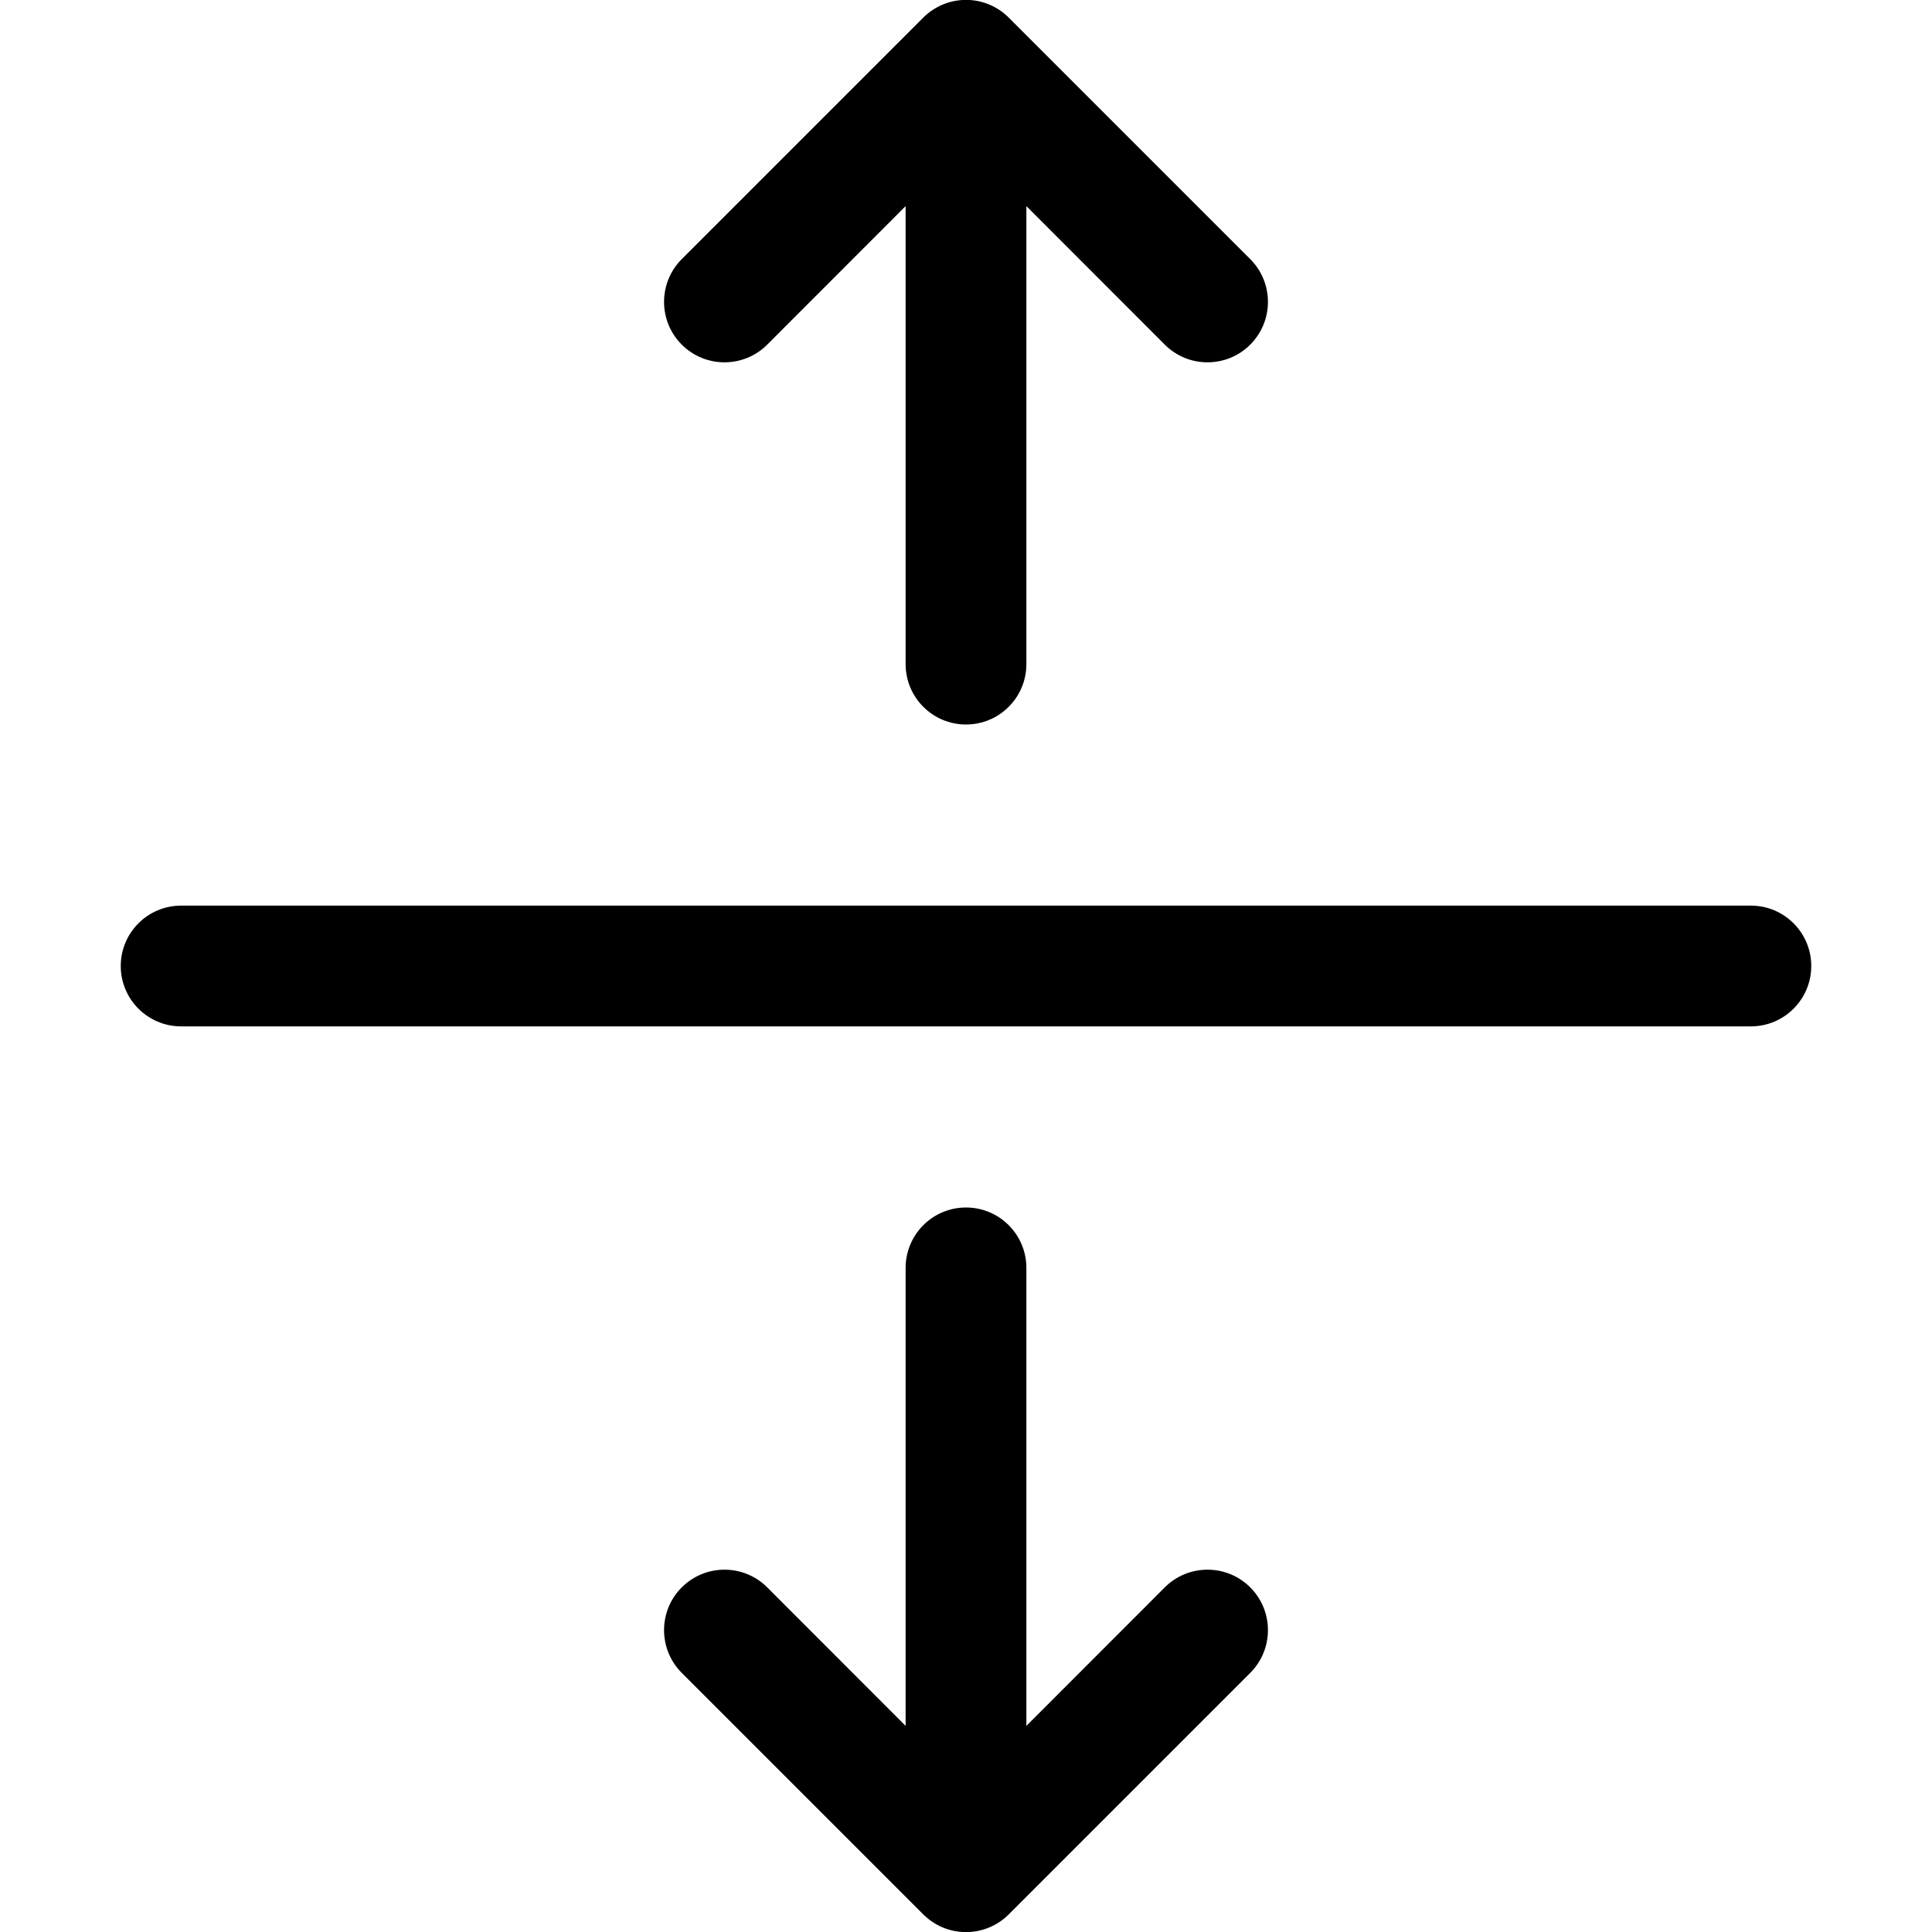
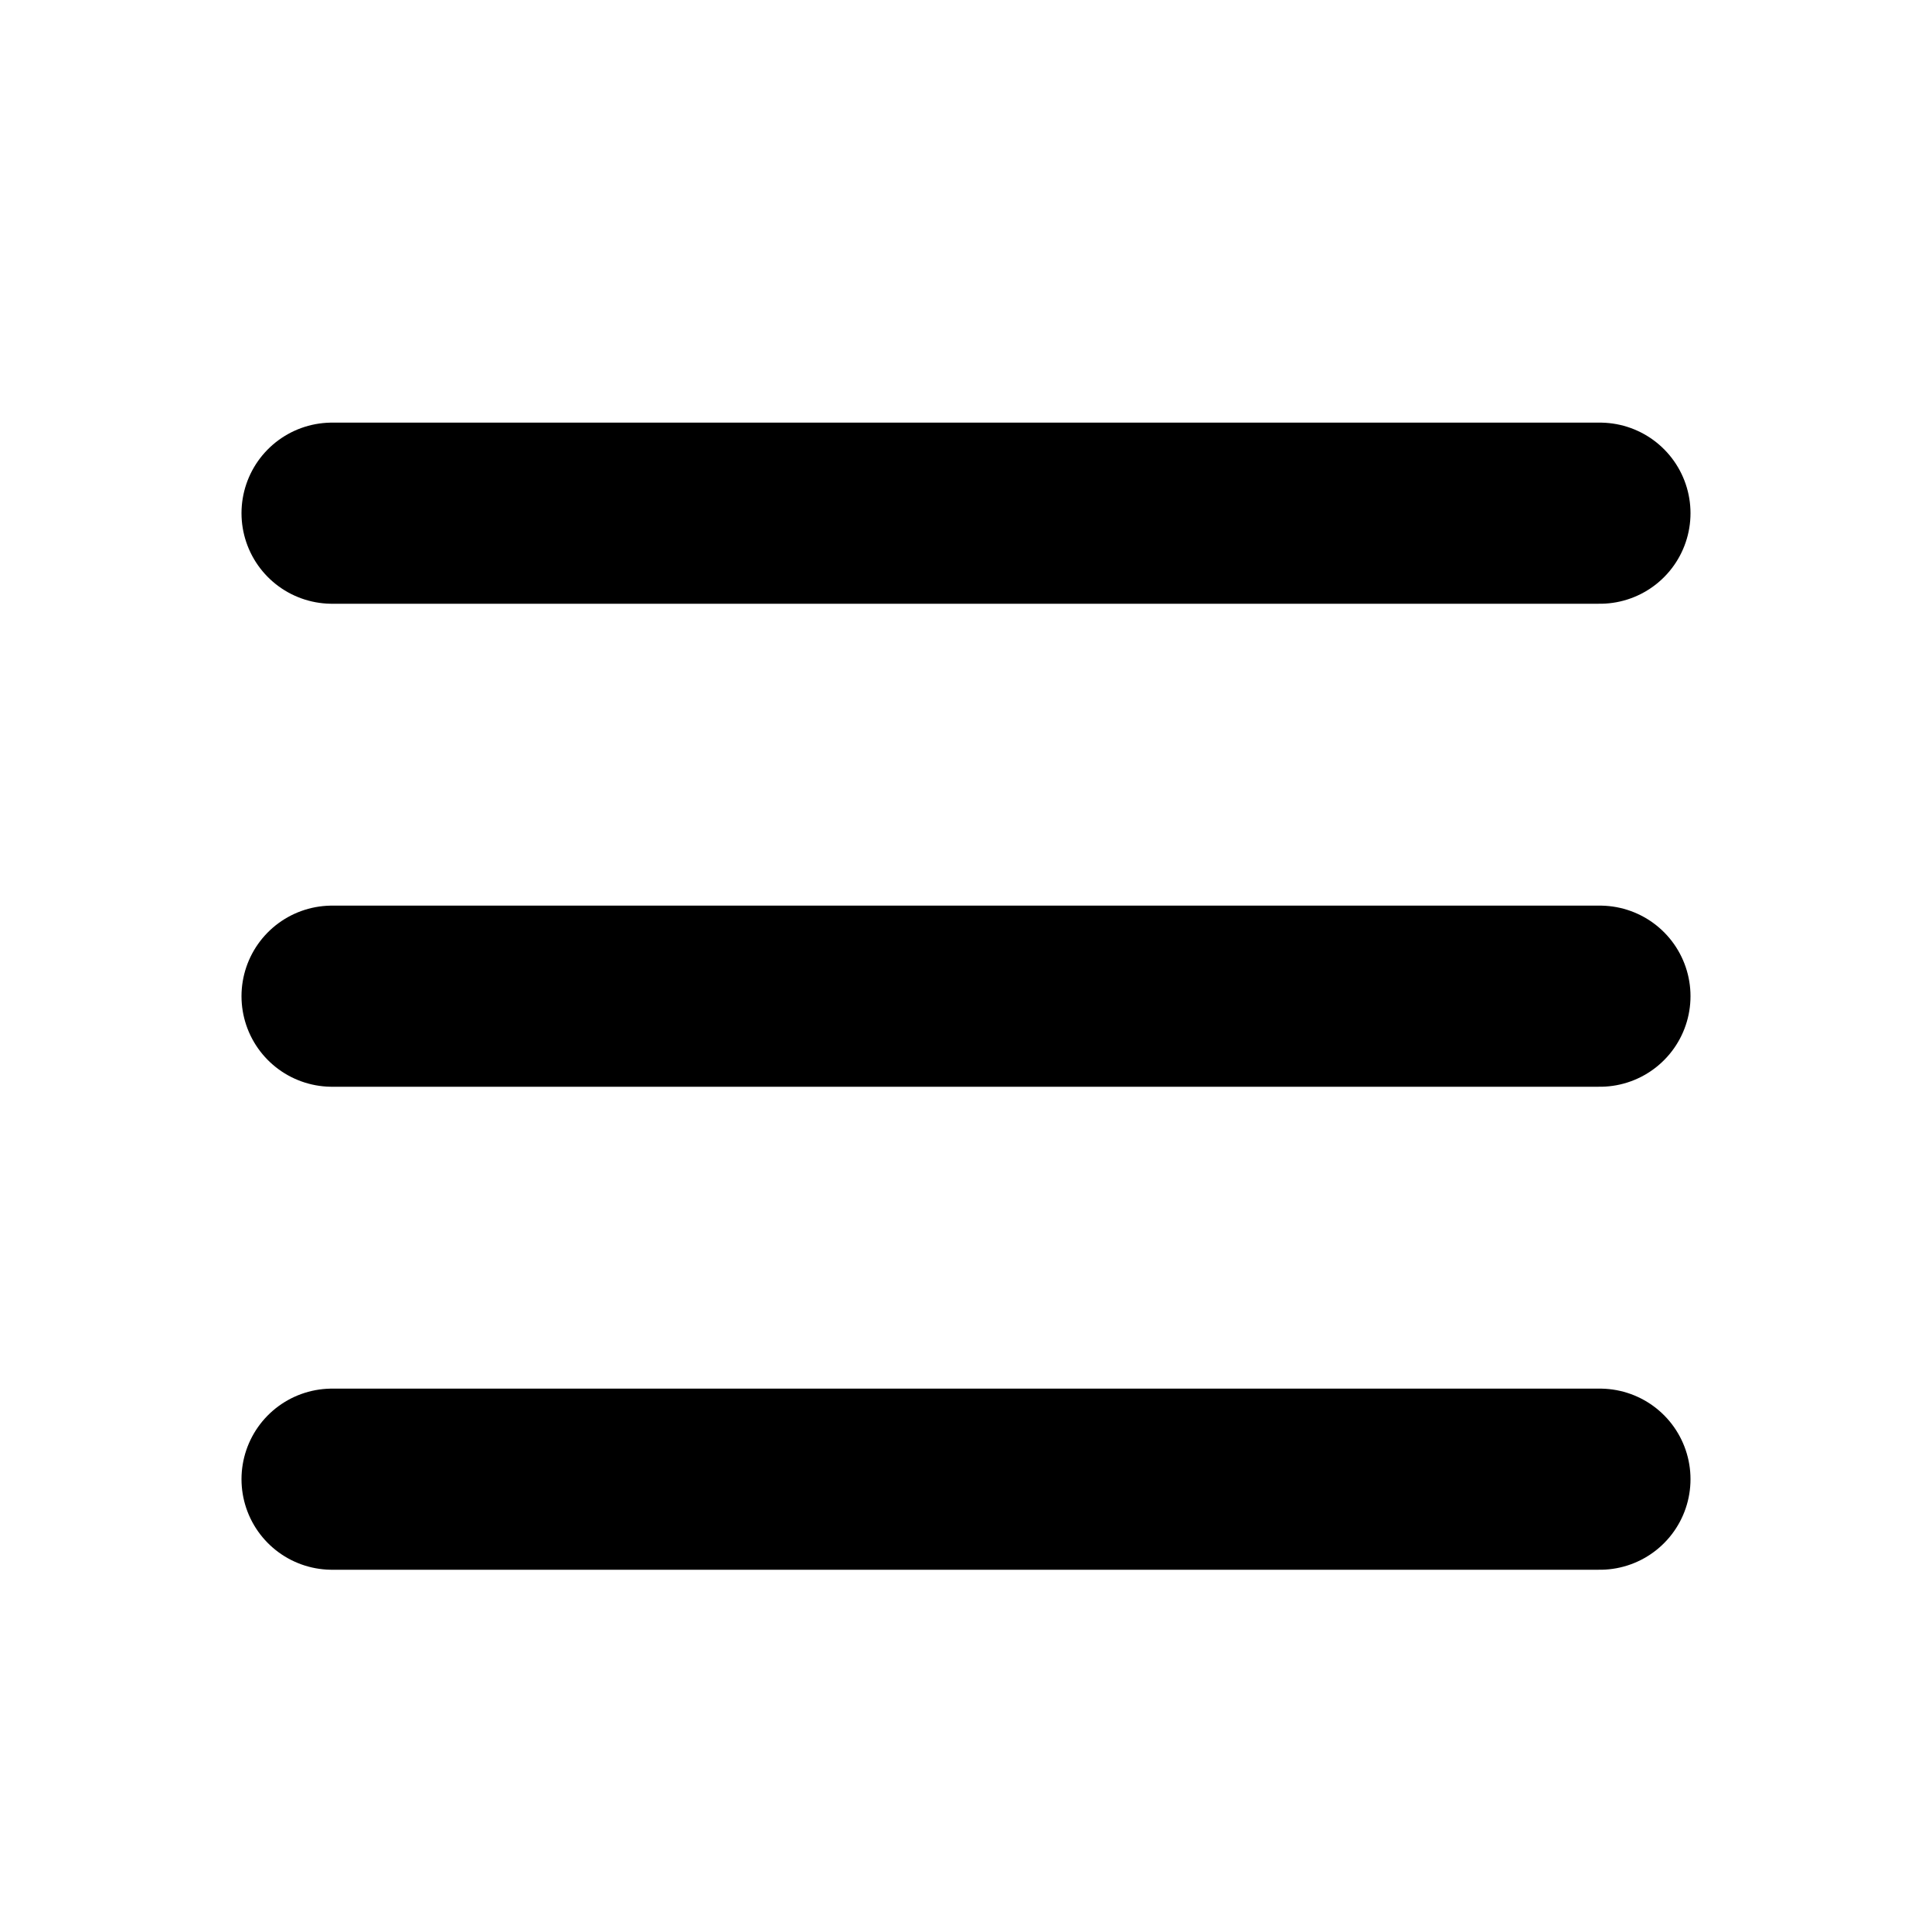
- <svg xmlns="http://www.w3.org/2000/svg" width="16px" height="16px" viewBox="0 0 16 16" fill="currentColor" class="bi bi-arrows-expand">
-   <path fill-rule="evenodd" d="M1 8a.5.5 0 0 1 .5-.5h13a.5.5 0 0 1 0 1h-13A.5.5 0 0 1 1 8zM7.646.146a.5.5 0 0 1 .708 0l2 2a.5.5 0 0 1-.708.708L8.5 1.707V5.5a.5.5 0 0 1-1 0V1.707L6.354 2.854a.5.5 0 1 1-.708-.708l2-2zM8 10a.5.5 0 0 1 .5.5v3.793l1.146-1.147a.5.5 0 0 1 .708.708l-2 2a.5.5 0 0 1-.708 0l-2-2a.5.5 0 0 1 .708-.708L7.5 14.293V10.5A.5.5 0 0 1 8 10z" />
+ <svg xmlns="http://www.w3.org/2000/svg" height="16px" stroke="currentColor" fill="currentColor" stroke-linecap="round" stroke-linejoin="round" stroke-width="1.5" version="1.1" viewbox="0 0 16 16" width="16px">
+   <path d="m2.75 12.25h10.5m-10.5-4h10.5m-10.5-4h10.5" />
</svg>
